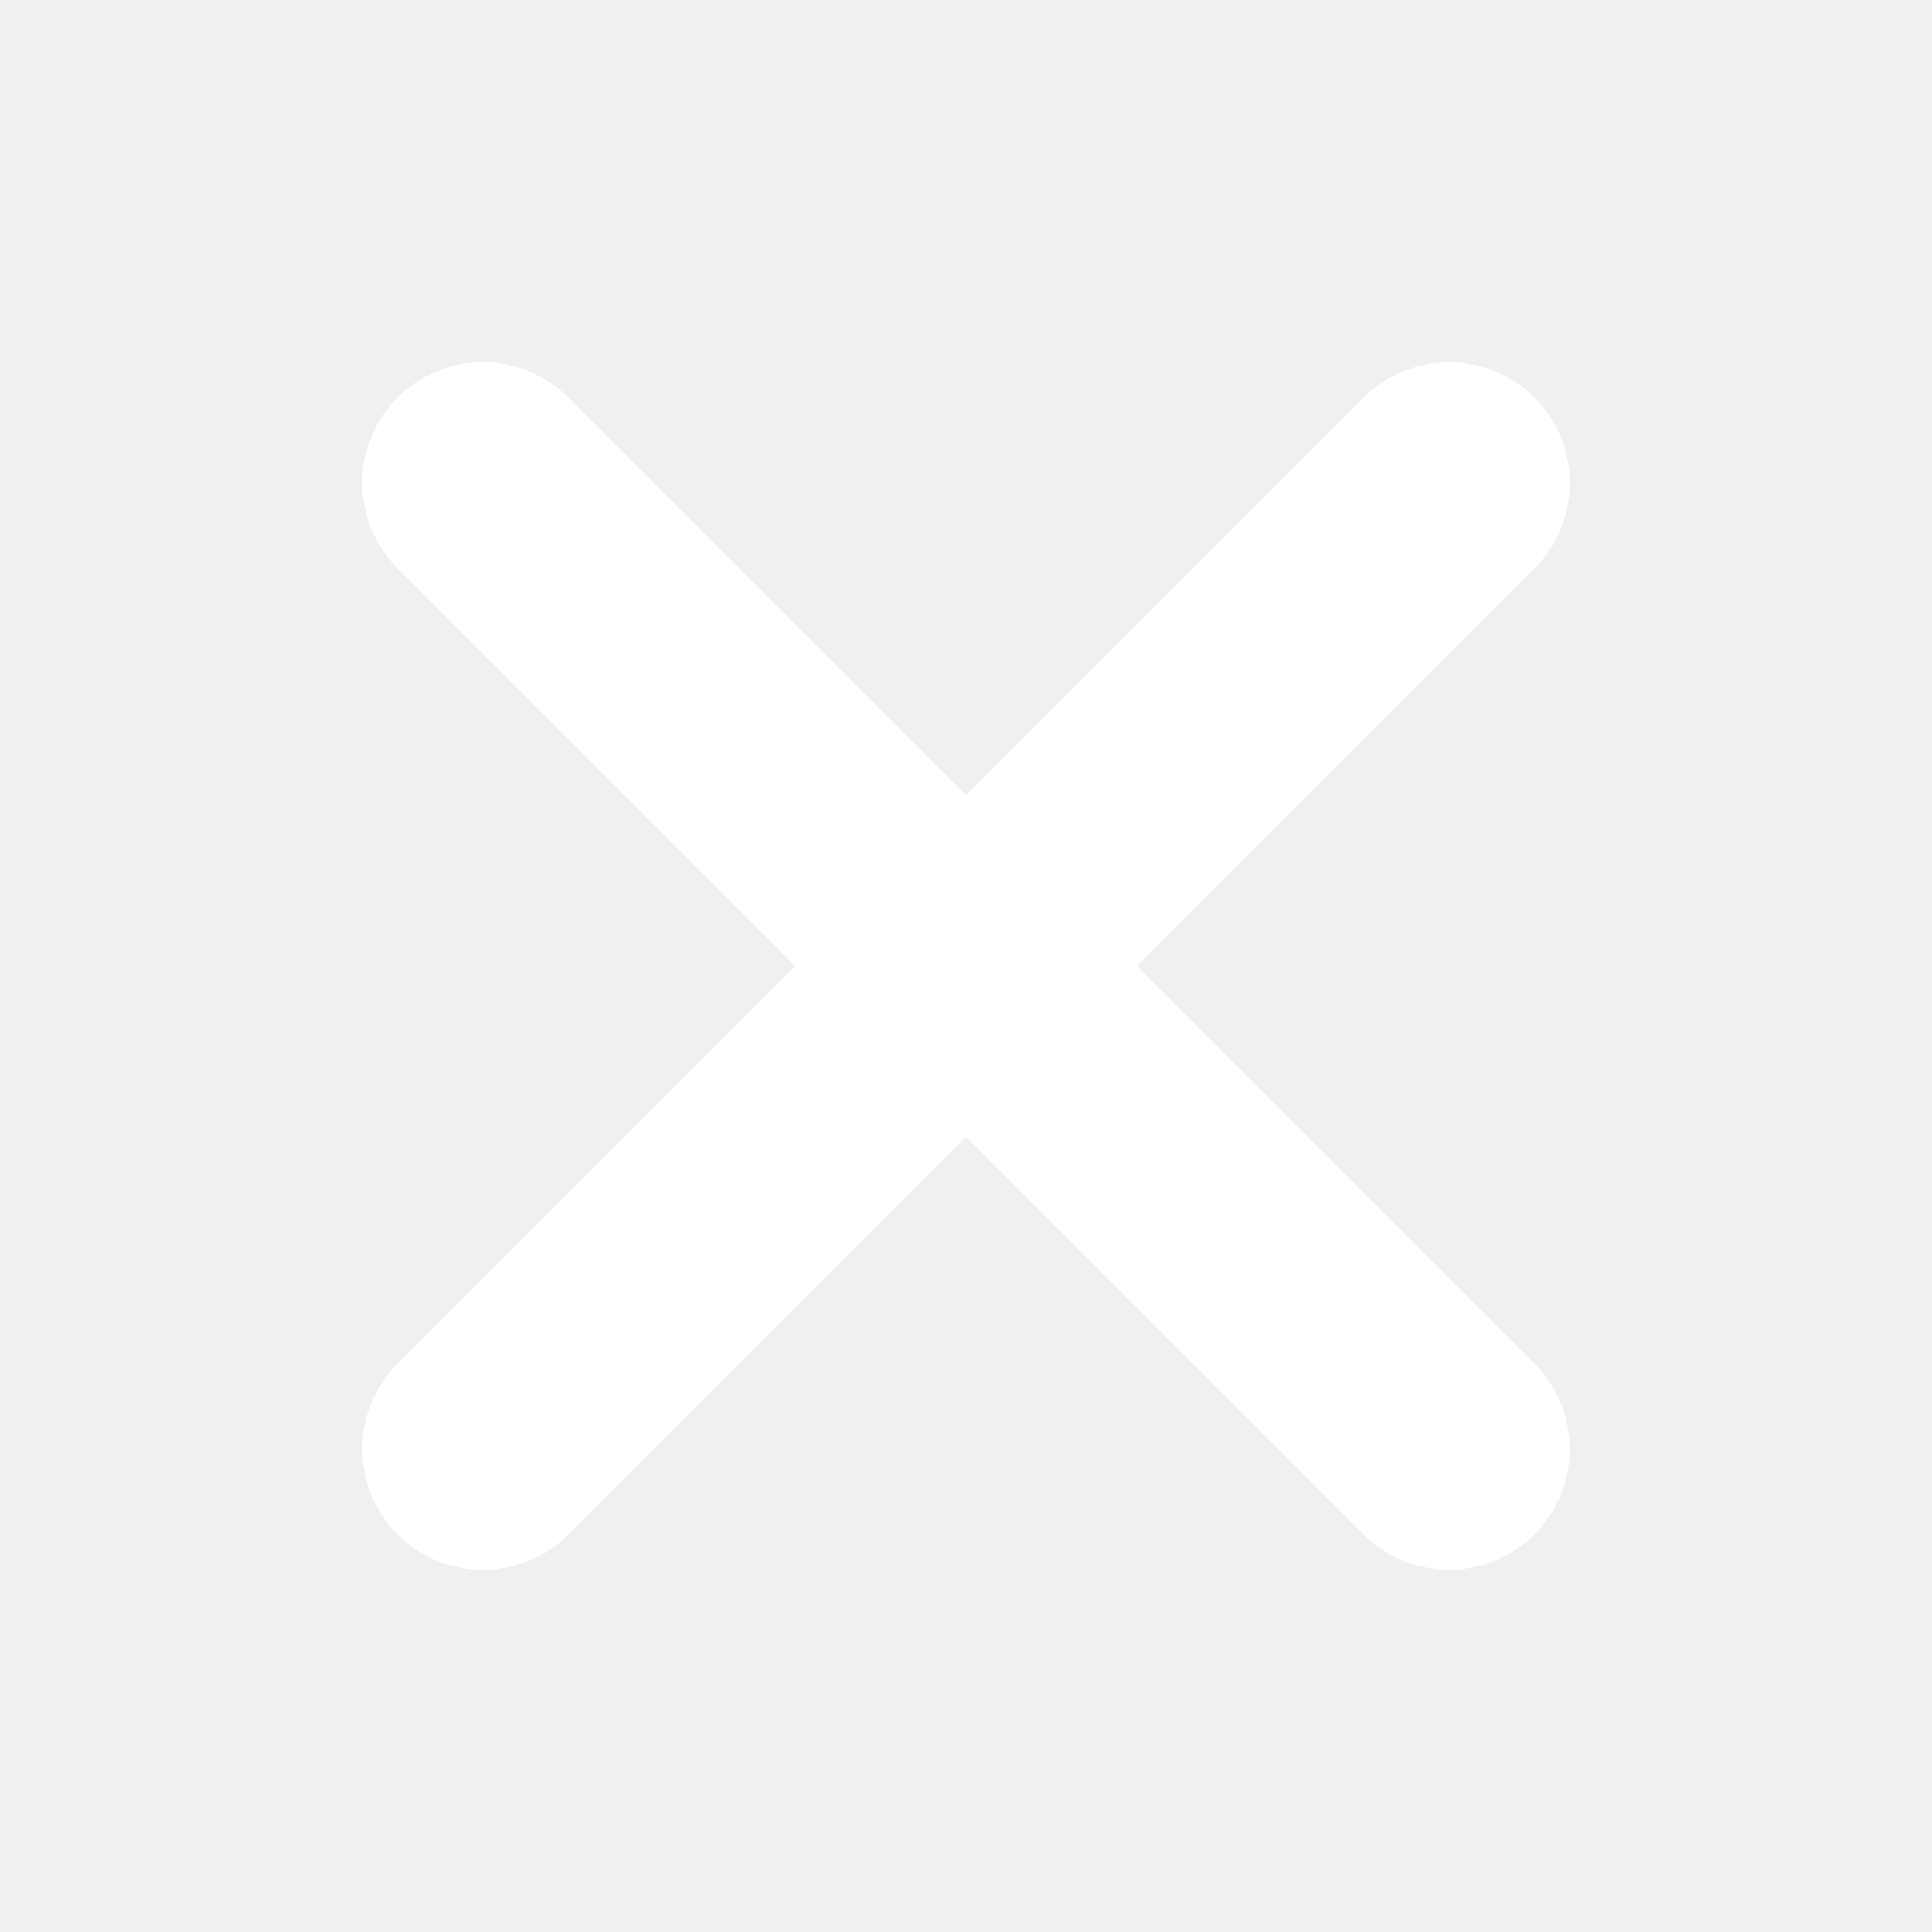
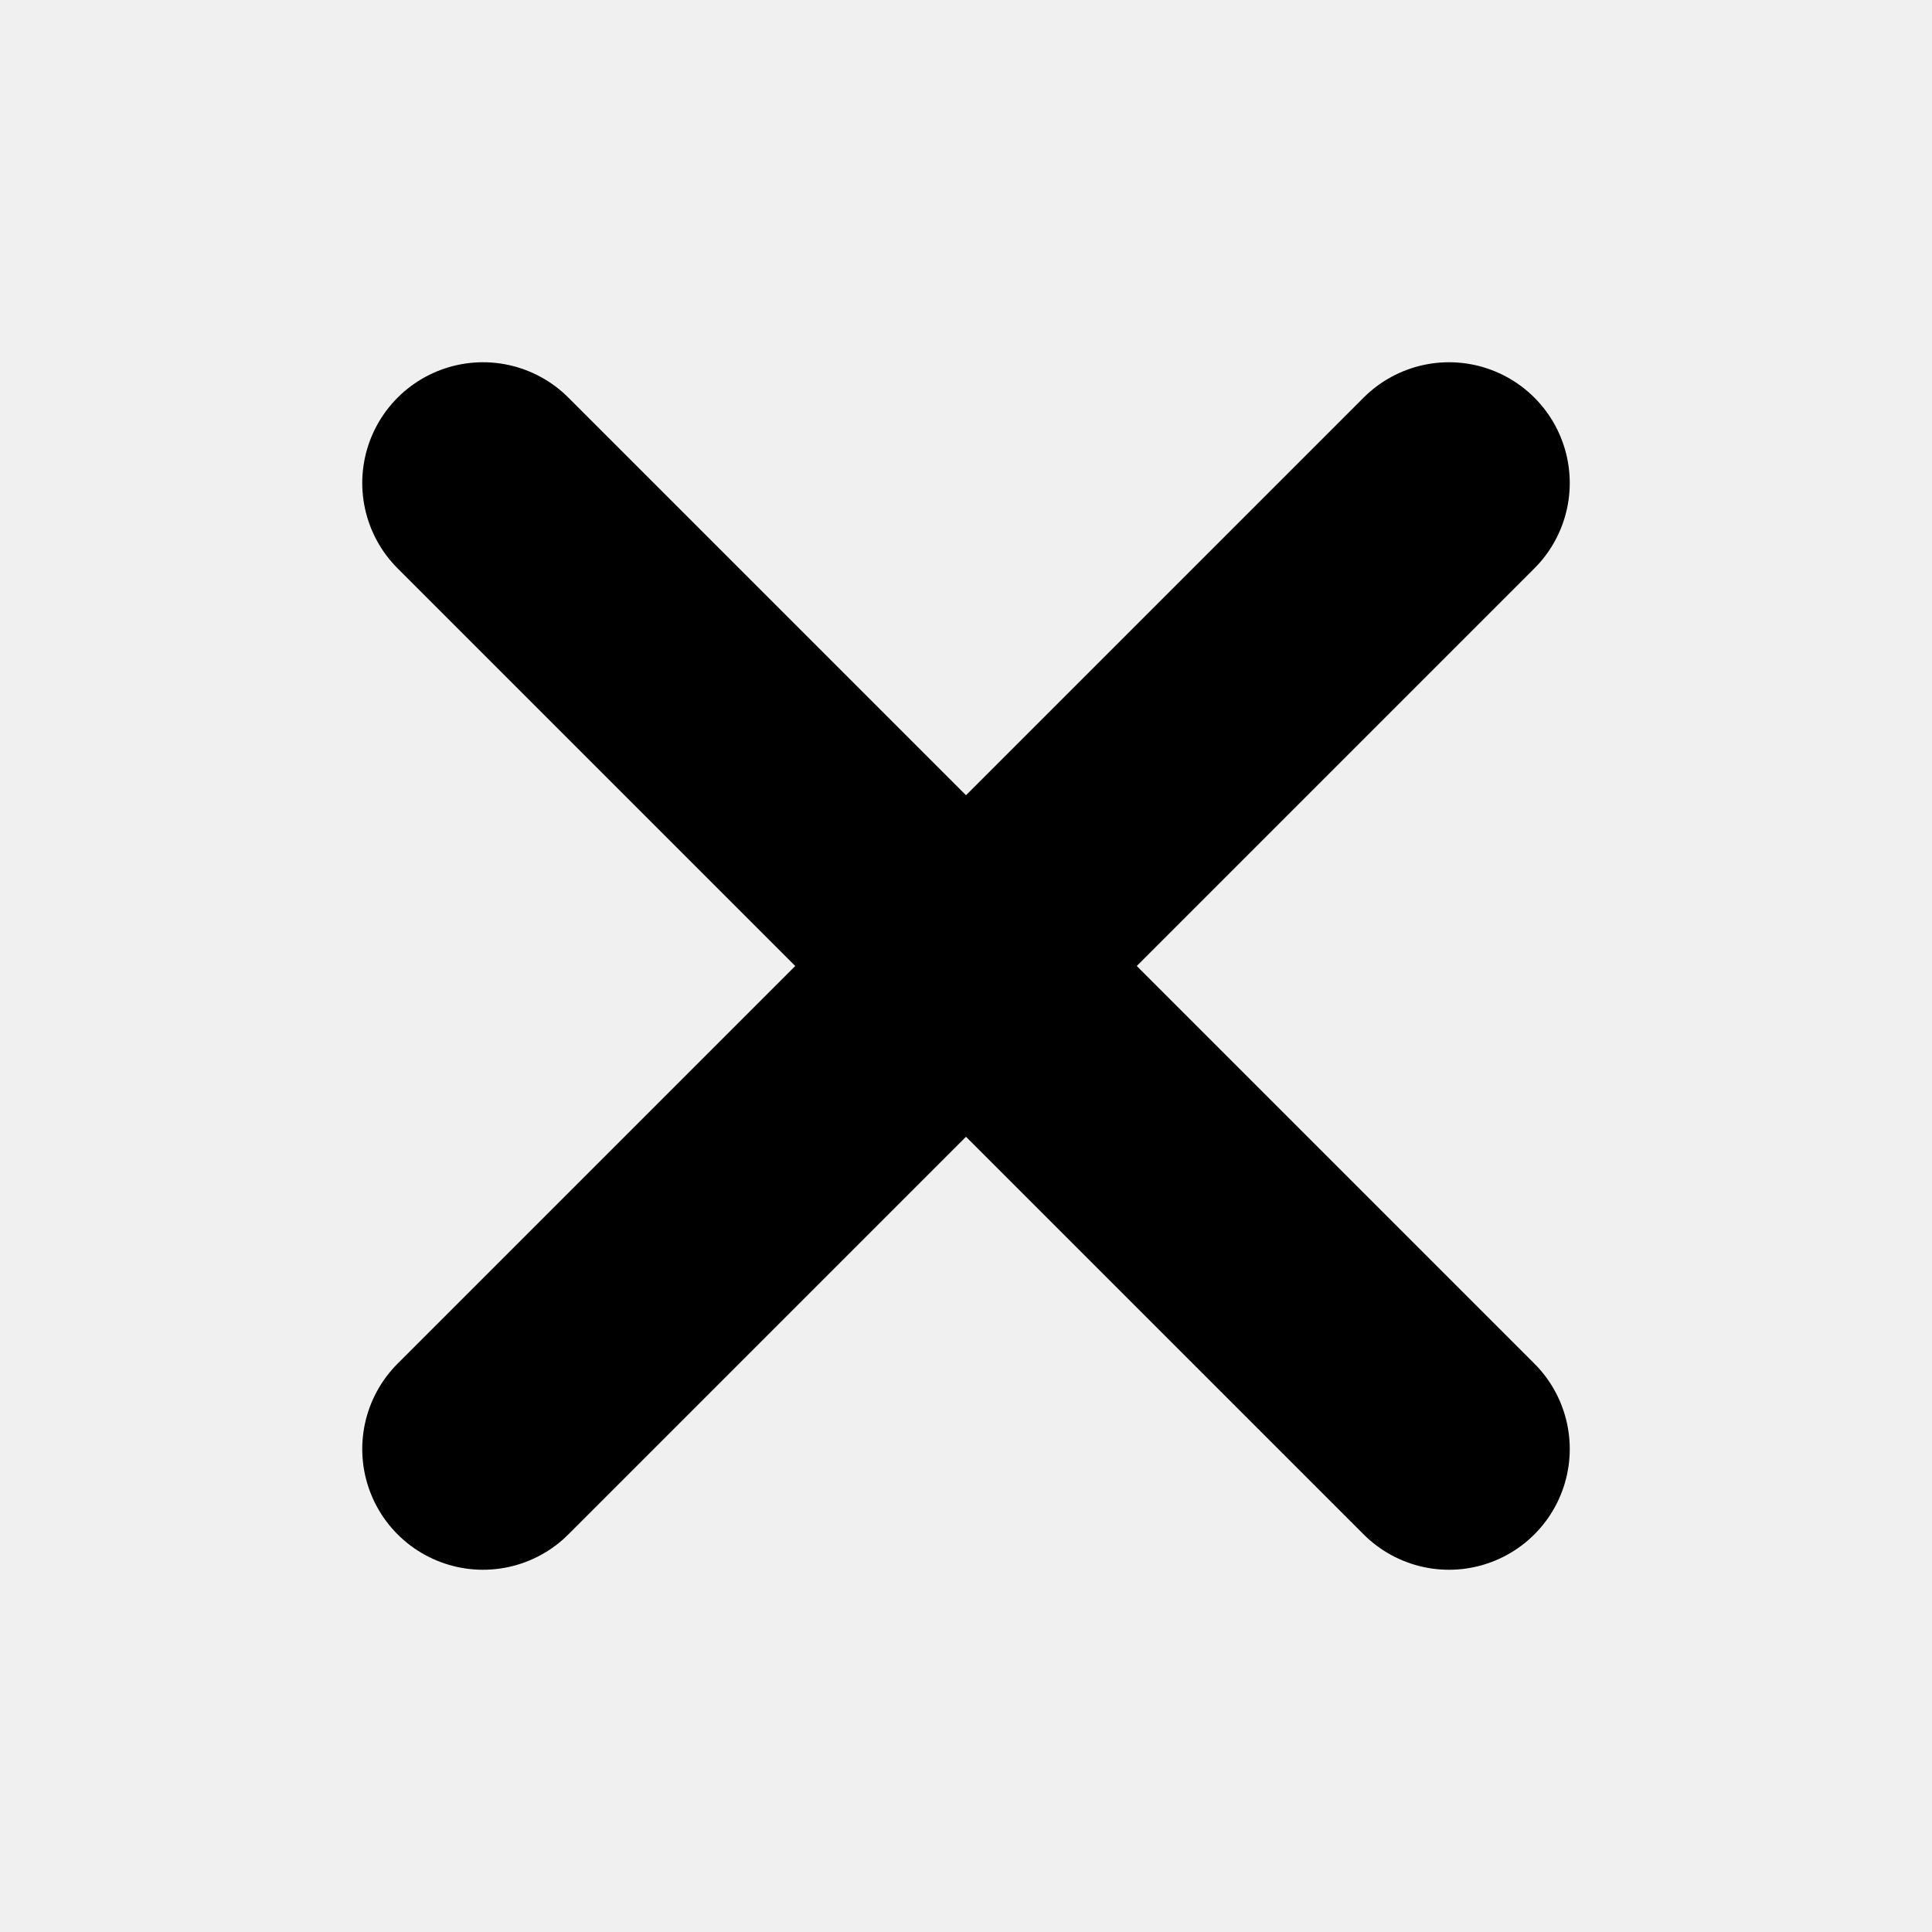
- <svg xmlns="http://www.w3.org/2000/svg" width="16" height="16" viewBox="0 0 16 16" fill="none">
-   <path d="M4 4L12 12" stroke="white" stroke-width="2" stroke-linecap="round" />
-   <path d="M12 4L4 12" stroke="white" stroke-width="2" stroke-linecap="round" />
+ <svg xmlns="http://www.w3.org/2000/svg" width="current" height="current" viewBox="0 0 16 16" fill="none">
+   <path d="M4 4L12 12" stroke="currentColor" stroke-width="2" stroke-linecap="round" />
+   <path d="M12 4L4 12" stroke="currentColor" stroke-width="2" stroke-linecap="round" />
</svg>
